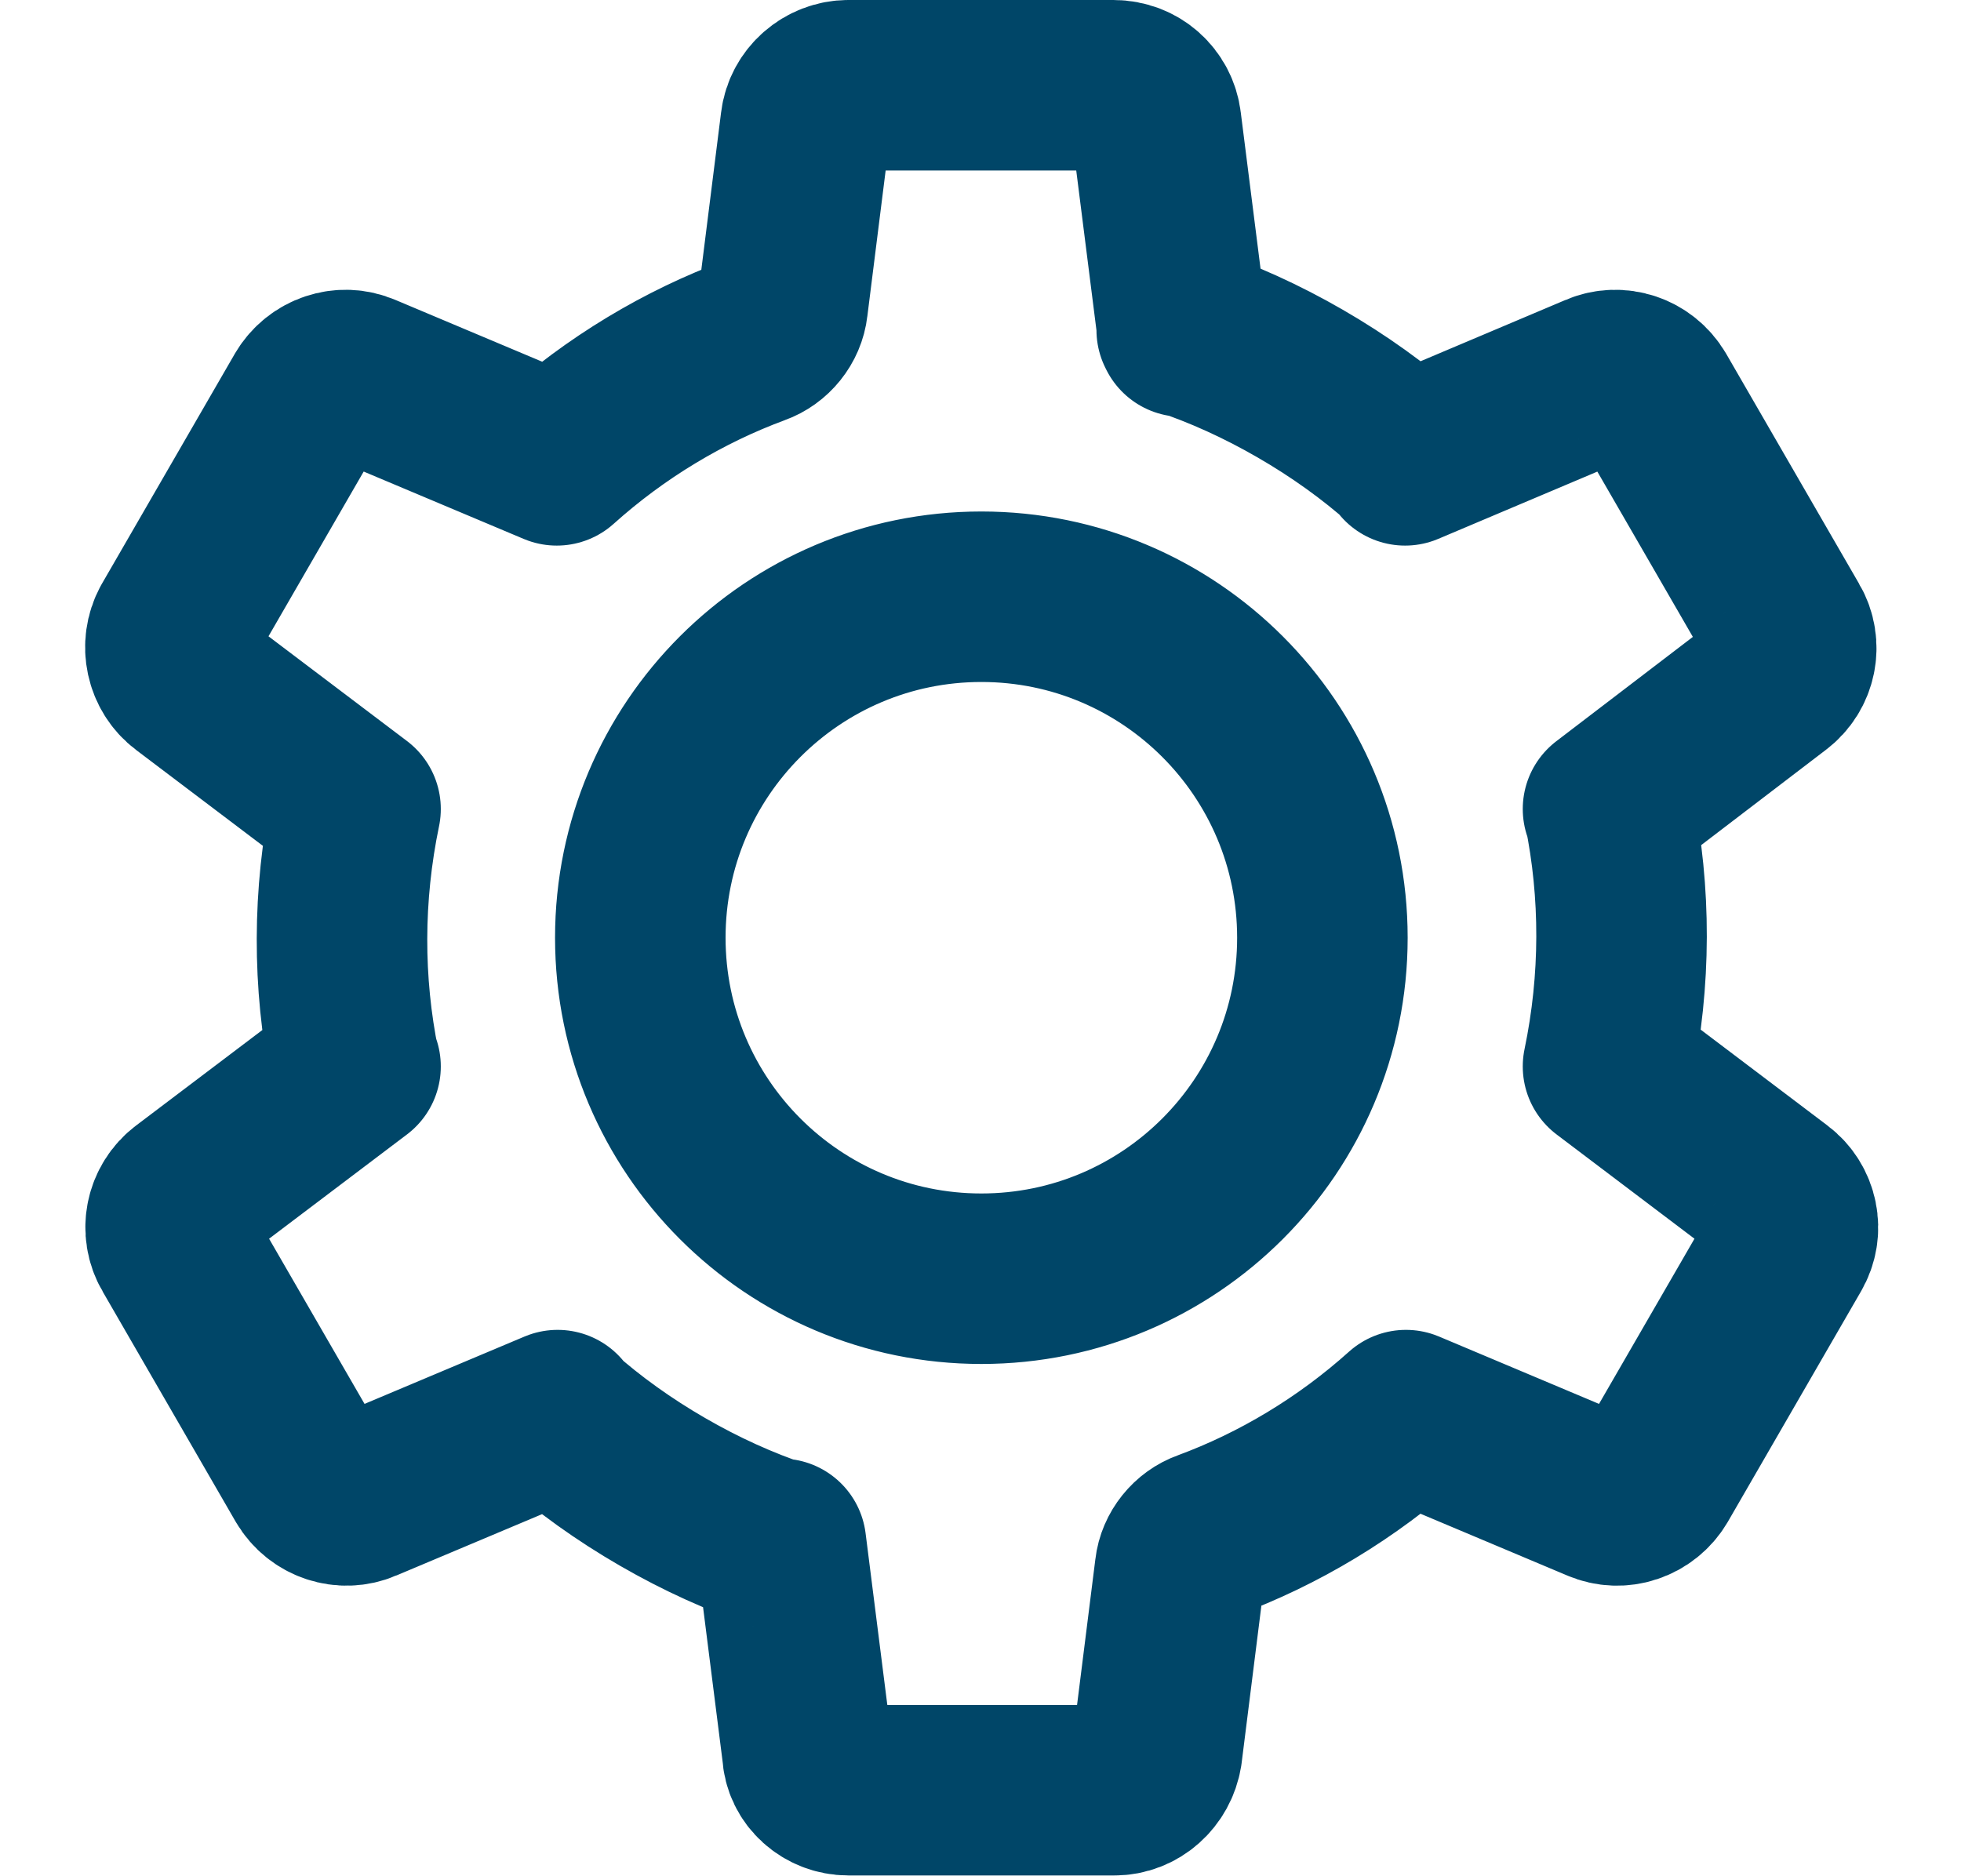
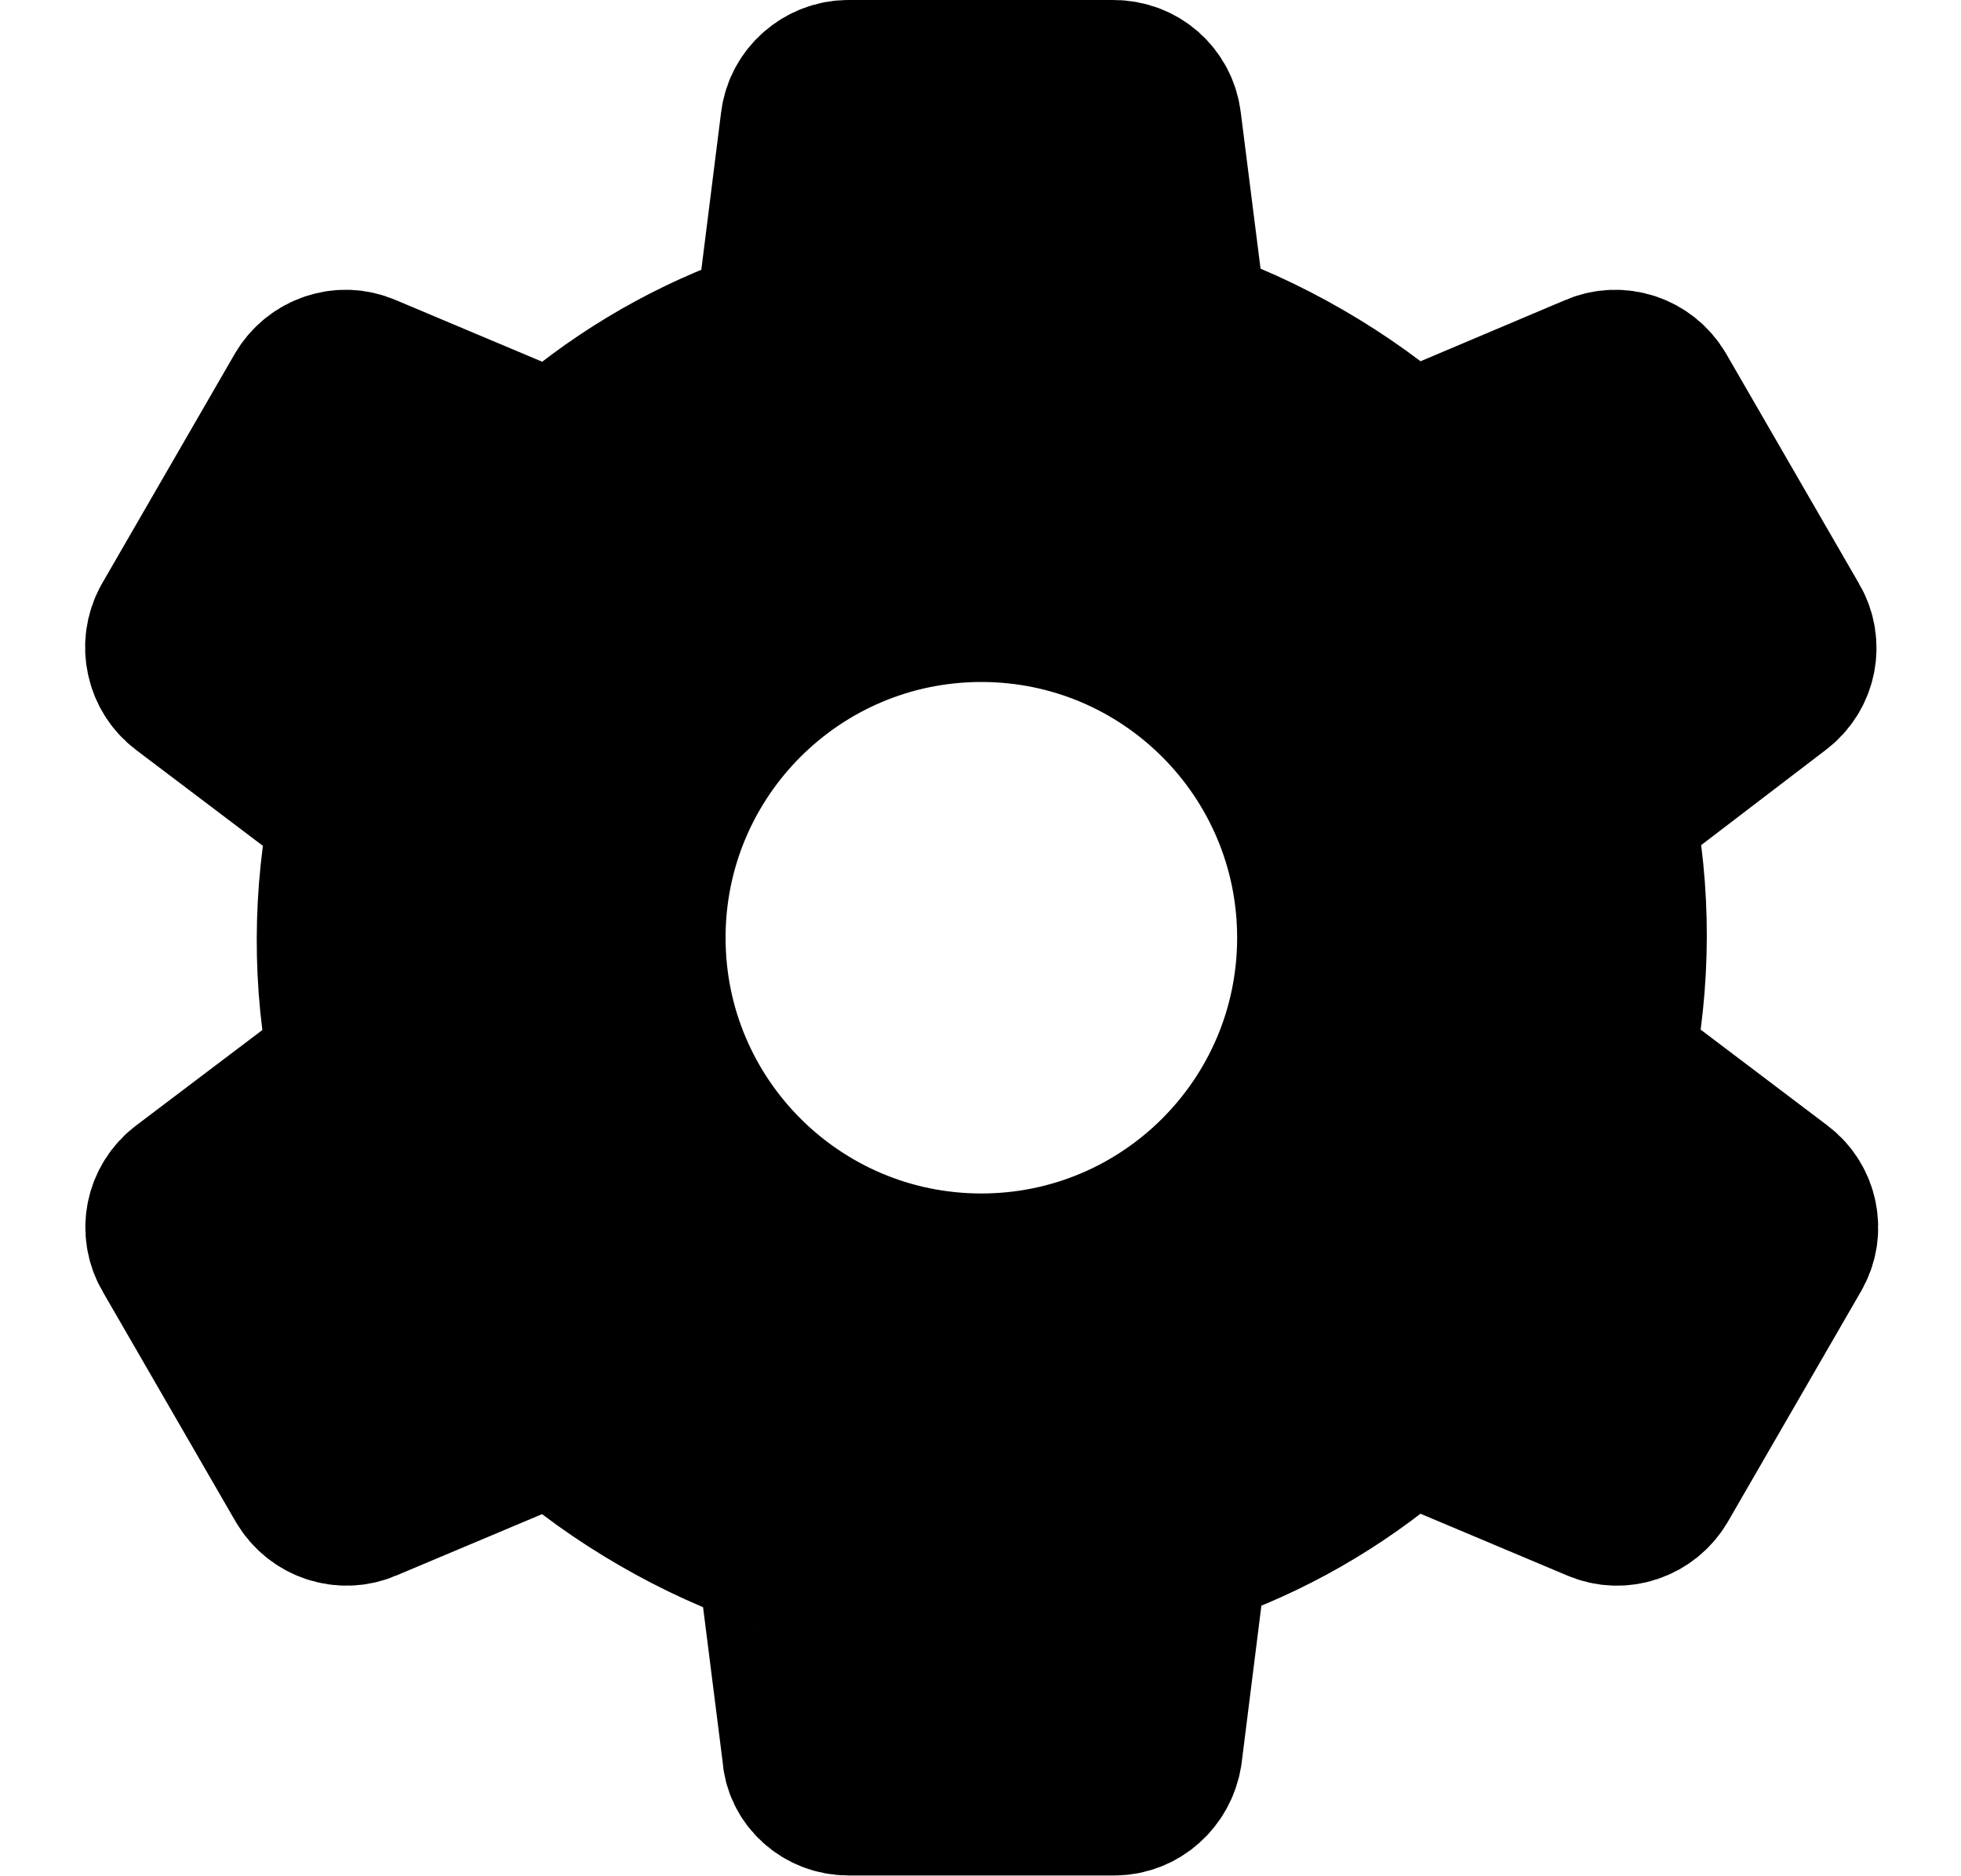
- <svg xmlns="http://www.w3.org/2000/svg" width="23" height="22" viewBox="0 0 23 22" fill="none">
-   <path d="M13.87 3.89L13.56 1.44C13.53 1.19 13.32 1 13.06 1H9.95C9.7 1 9.48 1.19 9.45 1.44L9.18 3.59C9.16 3.77 9.03 3.93 8.86 3.99C8.02 4.3 7.22 4.78 6.53 5.4L4.25 4.44C4.02 4.34 3.75 4.43 3.62 4.65L2.06 7.35C1.94 7.57 2 7.85 2.2 8L4.17 9.49C3.96 10.5 3.96 11.53 4.16 12.51H4.17L2.2 14C2 14.15 1.94 14.43 2.07 14.65L3.63 17.35C3.76 17.57 4.03 17.66 4.26 17.56L6.54 16.6L6.53 16.61C6.9 16.94 7.32 17.24 7.77 17.5C8.22 17.76 8.68 17.97 9.16 18.13V18.11L9.47 20.56C9.48 20.81 9.7 21 9.95 21H13.07C13.32 21 13.53 20.81 13.57 20.56L13.84 18.41C13.86 18.23 13.99 18.07 14.16 18.01C15 17.7 15.8 17.22 16.49 16.6L18.77 17.56C19 17.66 19.27 17.57 19.4 17.35L20.96 14.65C21.09 14.43 21.03 14.15 20.83 14L18.86 12.51C19.07 11.5 19.07 10.47 18.87 9.49H18.86L20.81 8C21.01 7.85 21.07 7.57 20.94 7.35L19.38 4.65C19.25 4.43 18.98 4.34 18.75 4.44L16.48 5.4L16.49 5.39C16.12 5.06 15.7 4.76 15.25 4.5C14.8 4.24 14.34 4.03 13.86 3.87M15.51 11C15.51 13.209 13.719 15 11.51 15C9.301 15 7.51 13.209 7.51 11C7.51 8.791 9.301 7 11.51 7C13.719 7 15.51 8.791 15.51 11Z" stroke="#004668" stroke-width="2" stroke-miterlimit="10" stroke-linecap="round" stroke-linejoin="round" />
+ <svg xmlns="http://www.w3.org/2000/svg" width="23" height="22" viewBox="0 0 23 22">
+   <path d="M13.87 3.89L13.56 1.44C13.53 1.19 13.32 1 13.06 1H9.95C9.7 1 9.48 1.19 9.45 1.44L9.18 3.59C9.16 3.77 9.03 3.93 8.86 3.99C8.02 4.3 7.22 4.78 6.53 5.4L4.25 4.44C4.02 4.34 3.75 4.43 3.62 4.65L2.06 7.35C1.94 7.57 2 7.85 2.2 8L4.17 9.49C3.96 10.5 3.96 11.53 4.16 12.51H4.17L2.2 14C2 14.15 1.94 14.43 2.07 14.65L3.63 17.35C3.76 17.57 4.03 17.66 4.26 17.56L6.54 16.6L6.53 16.61C6.9 16.94 7.32 17.24 7.77 17.5C8.22 17.76 8.68 17.97 9.16 18.13V18.11L9.47 20.56C9.48 20.81 9.7 21 9.95 21H13.07C13.32 21 13.53 20.81 13.57 20.56L13.84 18.41C13.86 18.23 13.99 18.07 14.16 18.01C15 17.7 15.8 17.22 16.49 16.6L18.77 17.56C19 17.66 19.27 17.57 19.4 17.35L20.96 14.65C21.09 14.43 21.03 14.15 20.83 14L18.86 12.51C19.07 11.5 19.07 10.47 18.87 9.49H18.86L20.81 8C21.01 7.85 21.07 7.57 20.94 7.35L19.38 4.65C19.25 4.43 18.98 4.34 18.75 4.44L16.48 5.4L16.49 5.39C16.12 5.06 15.7 4.76 15.25 4.5C14.8 4.24 14.34 4.03 13.86 3.87M15.51 11C15.51 13.209 13.719 15 11.51 15C9.301 15 7.51 13.209 7.51 11C7.51 8.791 9.301 7 11.51 7C13.719 7 15.51 8.791 15.51 11Z" stroke="currentColor" stroke-width="2" stroke-miterlimit="10" stroke-linecap="round" stroke-linejoin="round" fill="current" />
</svg>
